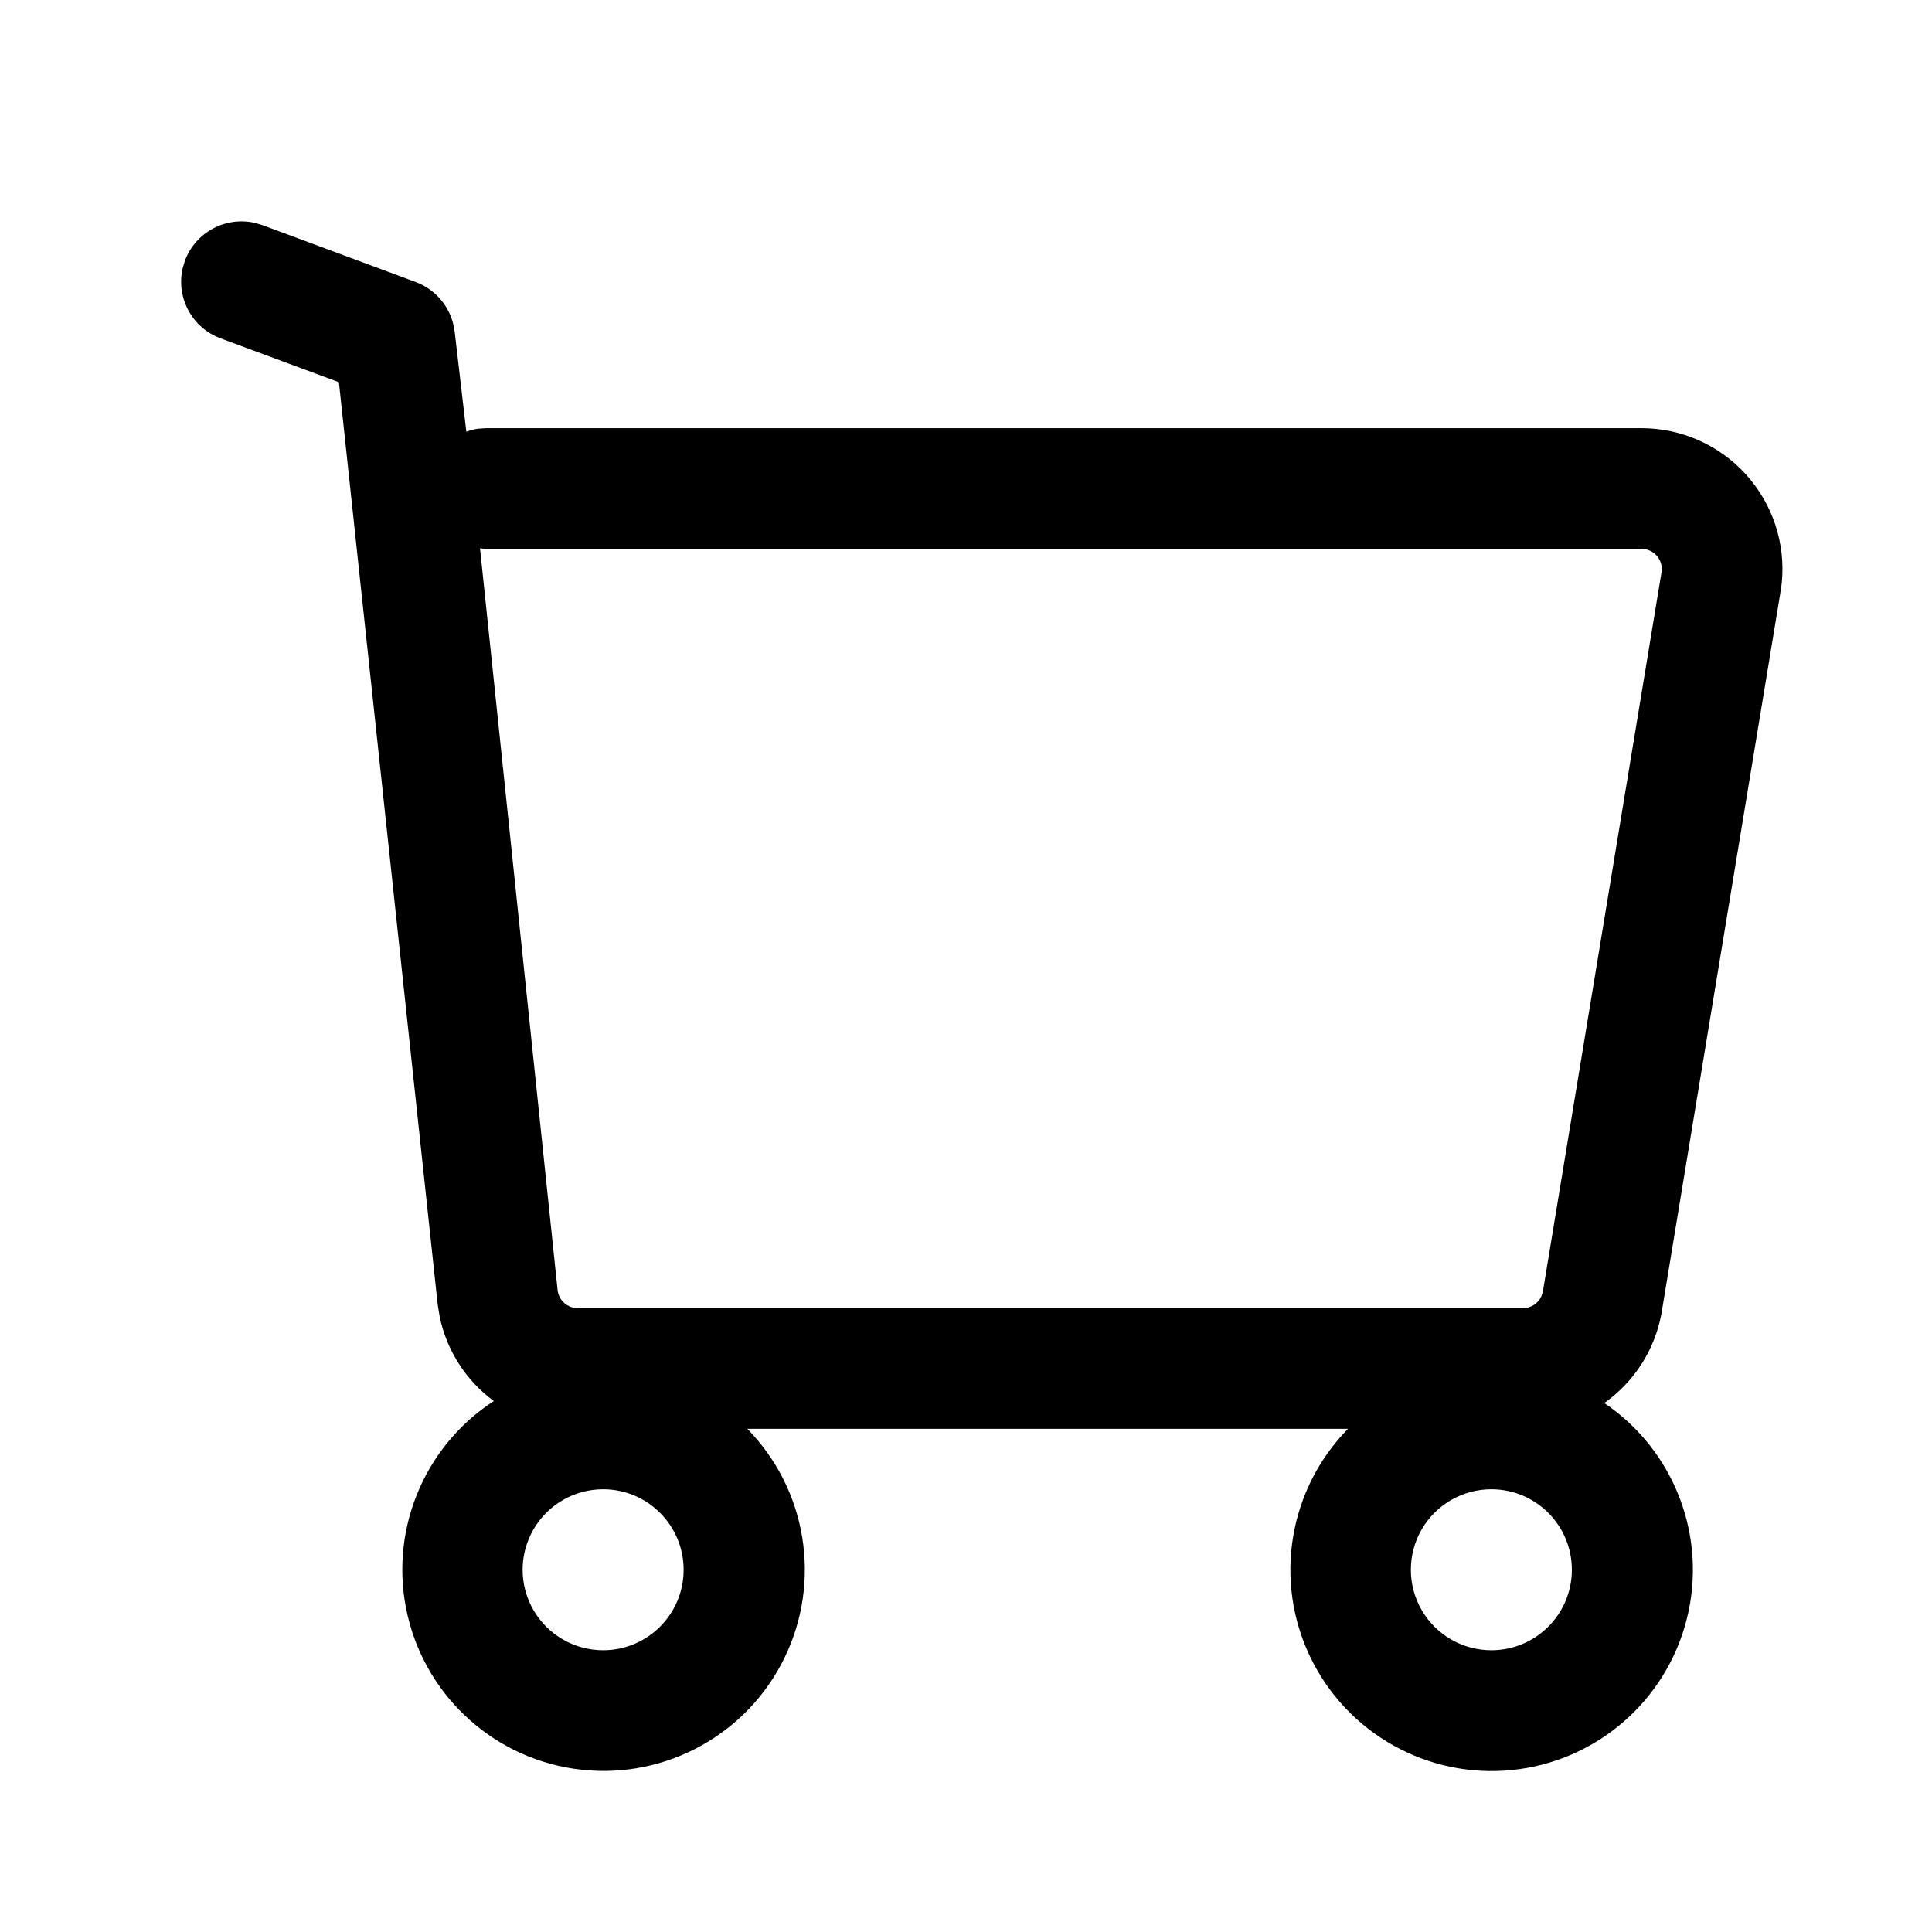
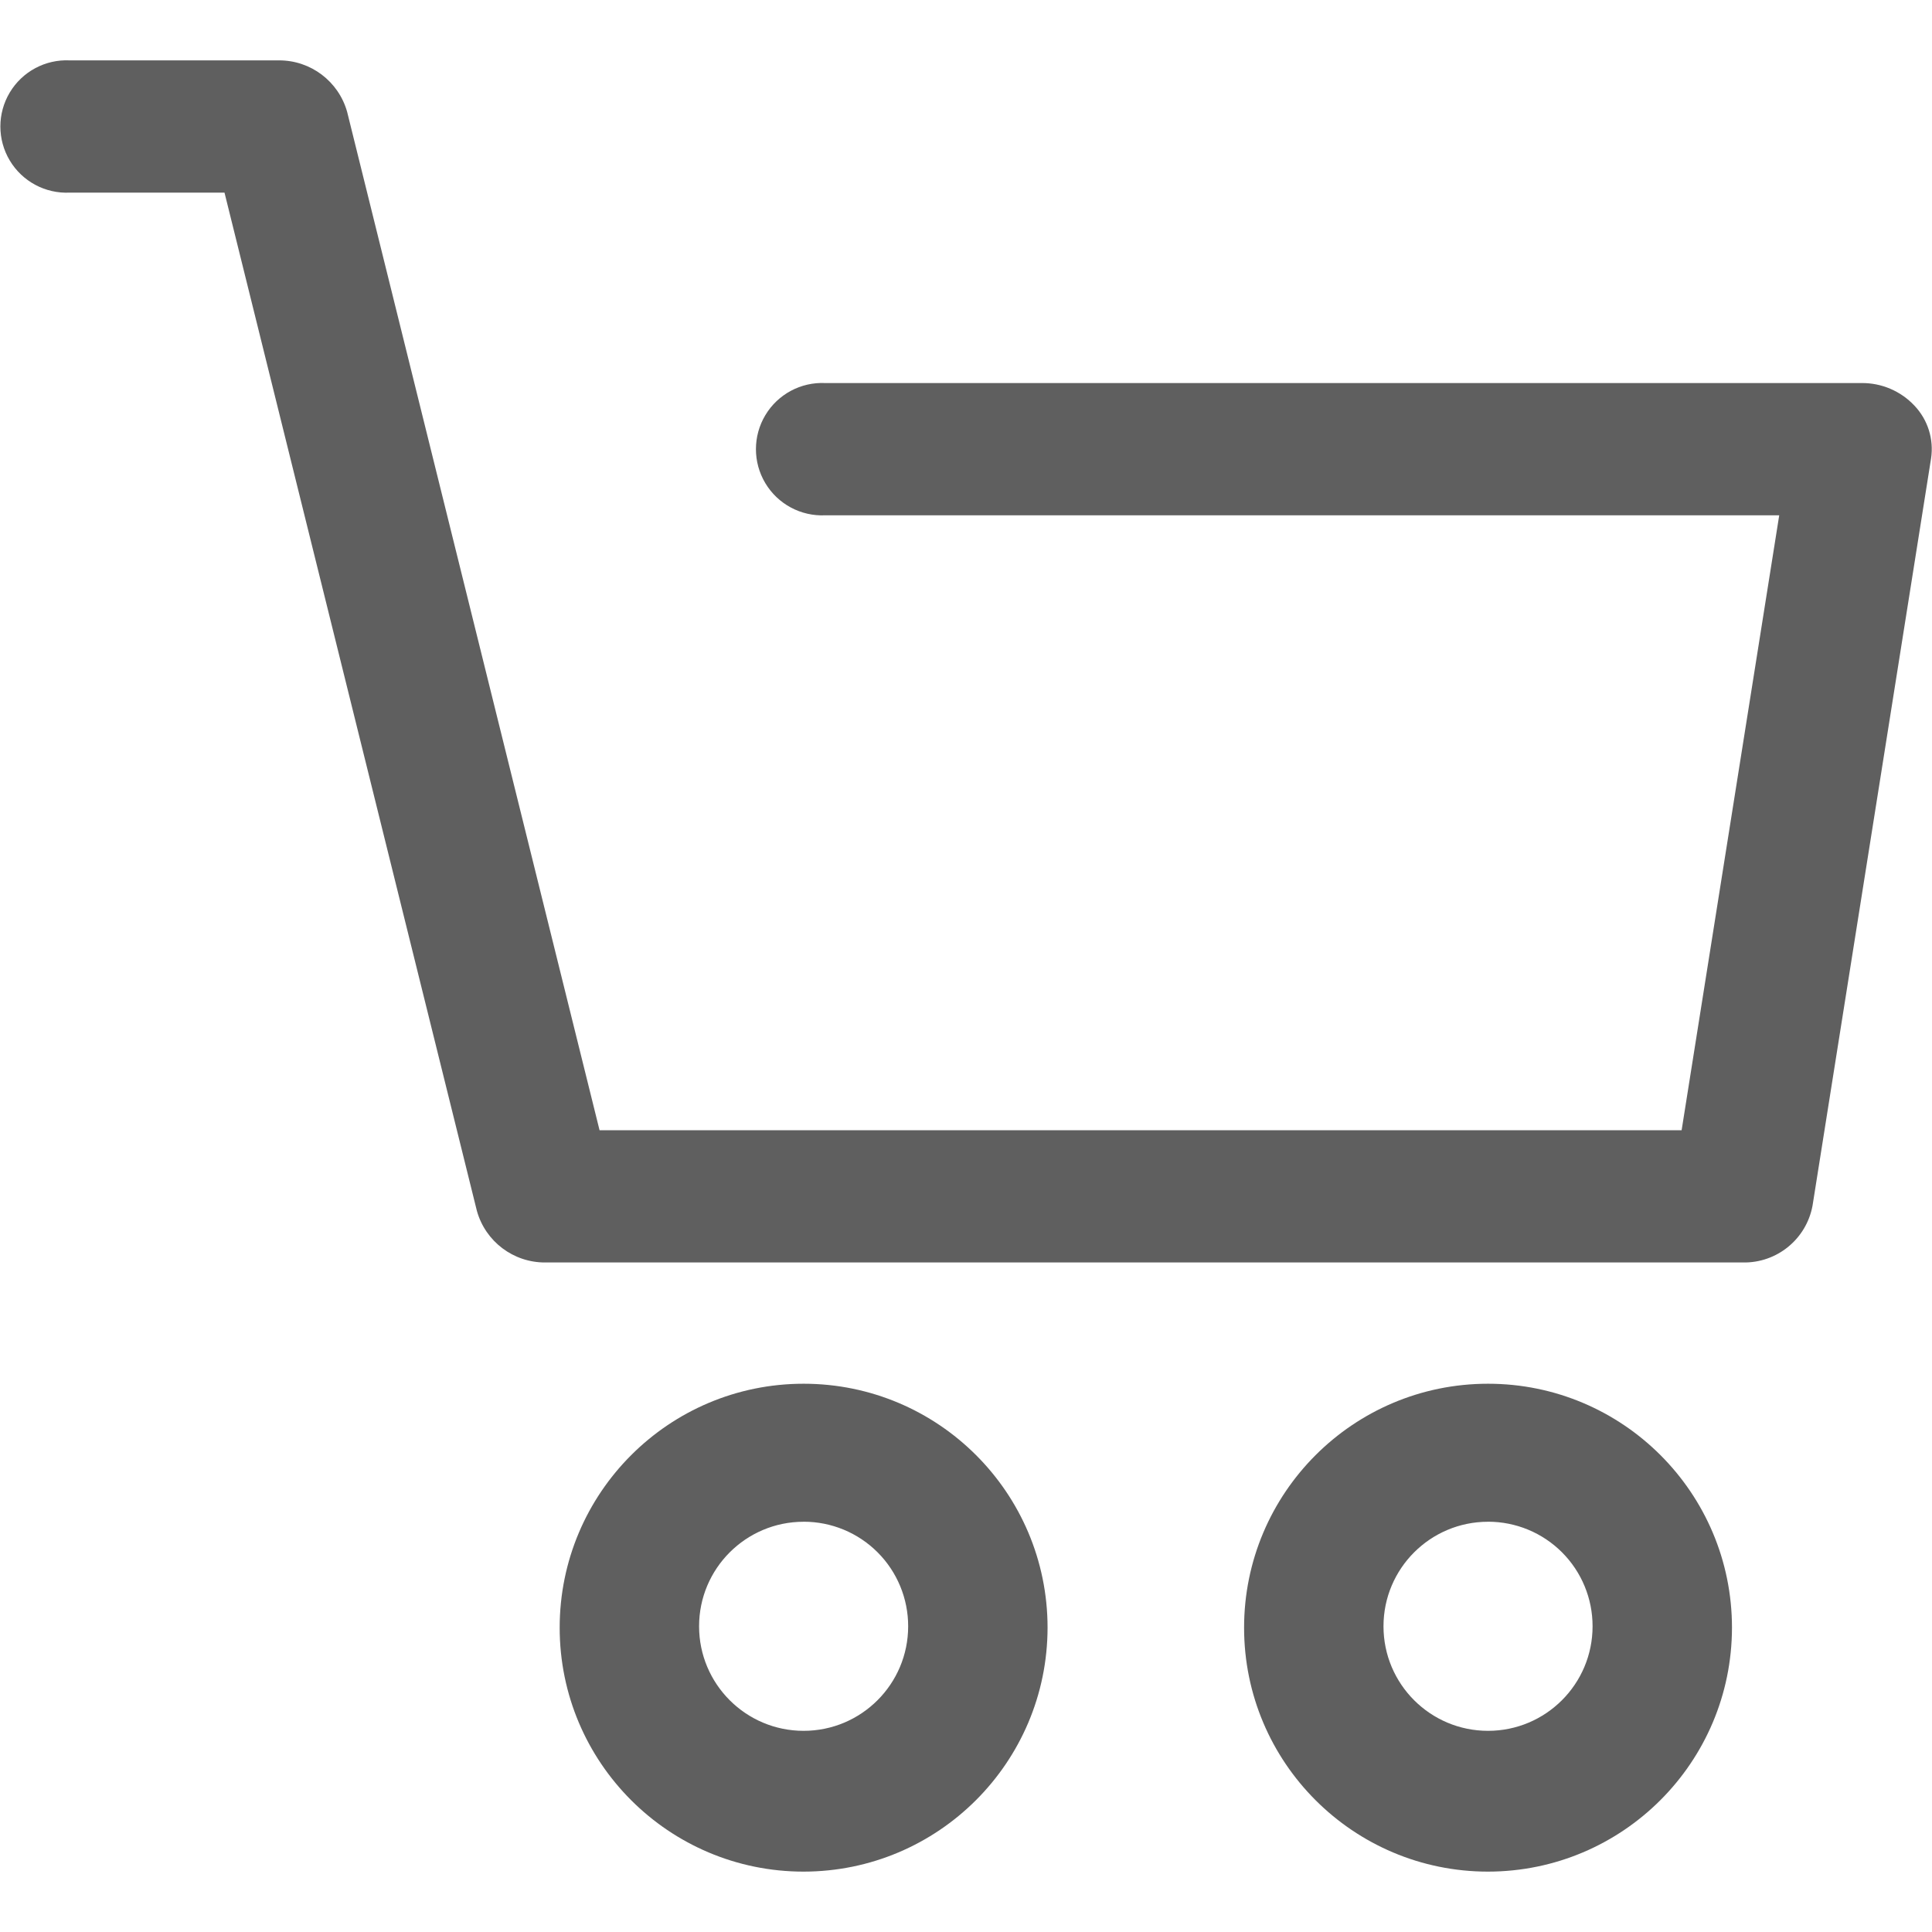
- <svg xmlns="http://www.w3.org/2000/svg" t="1685954722065" class="icon" viewBox="0 0 1024 1024" version="1.1" p-id="1087" width="200" height="200">
-   <path d="M134.955 118.101l4.181 1.237 81.152 30.123a32 32 0 0 1 19.84 21.888l0.853 4.352 6.187 53.12 2.176-0.768a31.829 31.829 0 0 1 4.181-0.853l4.309-0.256h612.224a74.667 74.667 0 0 1 74.325 81.92l-0.939 6.4-62.848 381.013a74.581 74.581 0 0 1-30.293 47.36 106.667 106.667 0 1 1-135.808 13.653H396.075a106.667 106.667 0 1 1-134.357-14.72 74.112 74.112 0 0 1-28.672-44.672l-1.067-6.528L179.627 202.581l-62.72-23.253a32 32 0 0 1-20.139-36.949l1.237-4.181a32 32 0 0 1 36.949-20.096zM319.872 789.333a42.667 42.667 0 1 0 0 85.333 42.667 42.667 0 0 0 0-85.333z m470.784 0a42.667 42.667 0 1 0 0 85.333 42.667 42.667 0 0 0 0-85.333zM254.421 290.645l41.131 393.259a10.667 10.667 0 0 0 7.979 9.088l2.56 0.341H807.253c4.267 0 8.064-2.56 9.728-6.315l0.768-2.389 62.848-381.099a10.667 10.667 0 0 0-8.533-12.416l-1.963-0.171H257.835l-3.413-0.299z" p-id="1088" />
+ <svg xmlns="http://www.w3.org/2000/svg" t="1685955002714" class="icon" viewBox="0 0 1024 1024" version="1.1" p-id="24393" width="200" height="200">
+   <path d="M425.936 992a129.296 129.296 0 1 1 129.296-129.296A129.44 129.44 0 0 1 425.936 992z m0-185.44a55.408 55.408 0 1 0 55.408 55.408 55.344 55.344 0 0 0-55.408-55.424z" fill="#5F5F5F" p-id="24394" />
+   <path d="M788.688 992a129.296 129.296 0 1 1 129.296-129.296A129.44 129.44 0 0 1 788.688 992z m0-185.44a55.408 55.408 0 1 0 55.408 55.408 55.344 55.344 0 0 0-55.408-55.424z" fill="#5F5F5F" p-id="24395" />
+   <path d="M923.856 669.136h-634.88a37.408 37.408 0 0 1-36.208-27.328L118.992 102.096H36.96A35.088 35.088 0 1 1 36.96 32h110.864A37.408 37.408 0 0 1 184 59.328l133.776 539.712h573.52l51.728-325.92h-505.6a35.088 35.088 0 1 1 0-70.096H986.56a37.92 37.92 0 0 1 28.08 11.92 33.392 33.392 0 0 1 8.864 28.032l-62.816 396.016a36.8 36.8 0 0 1-36.832 30.144z" fill="#5F5F5F" p-id="24396" />
</svg>
